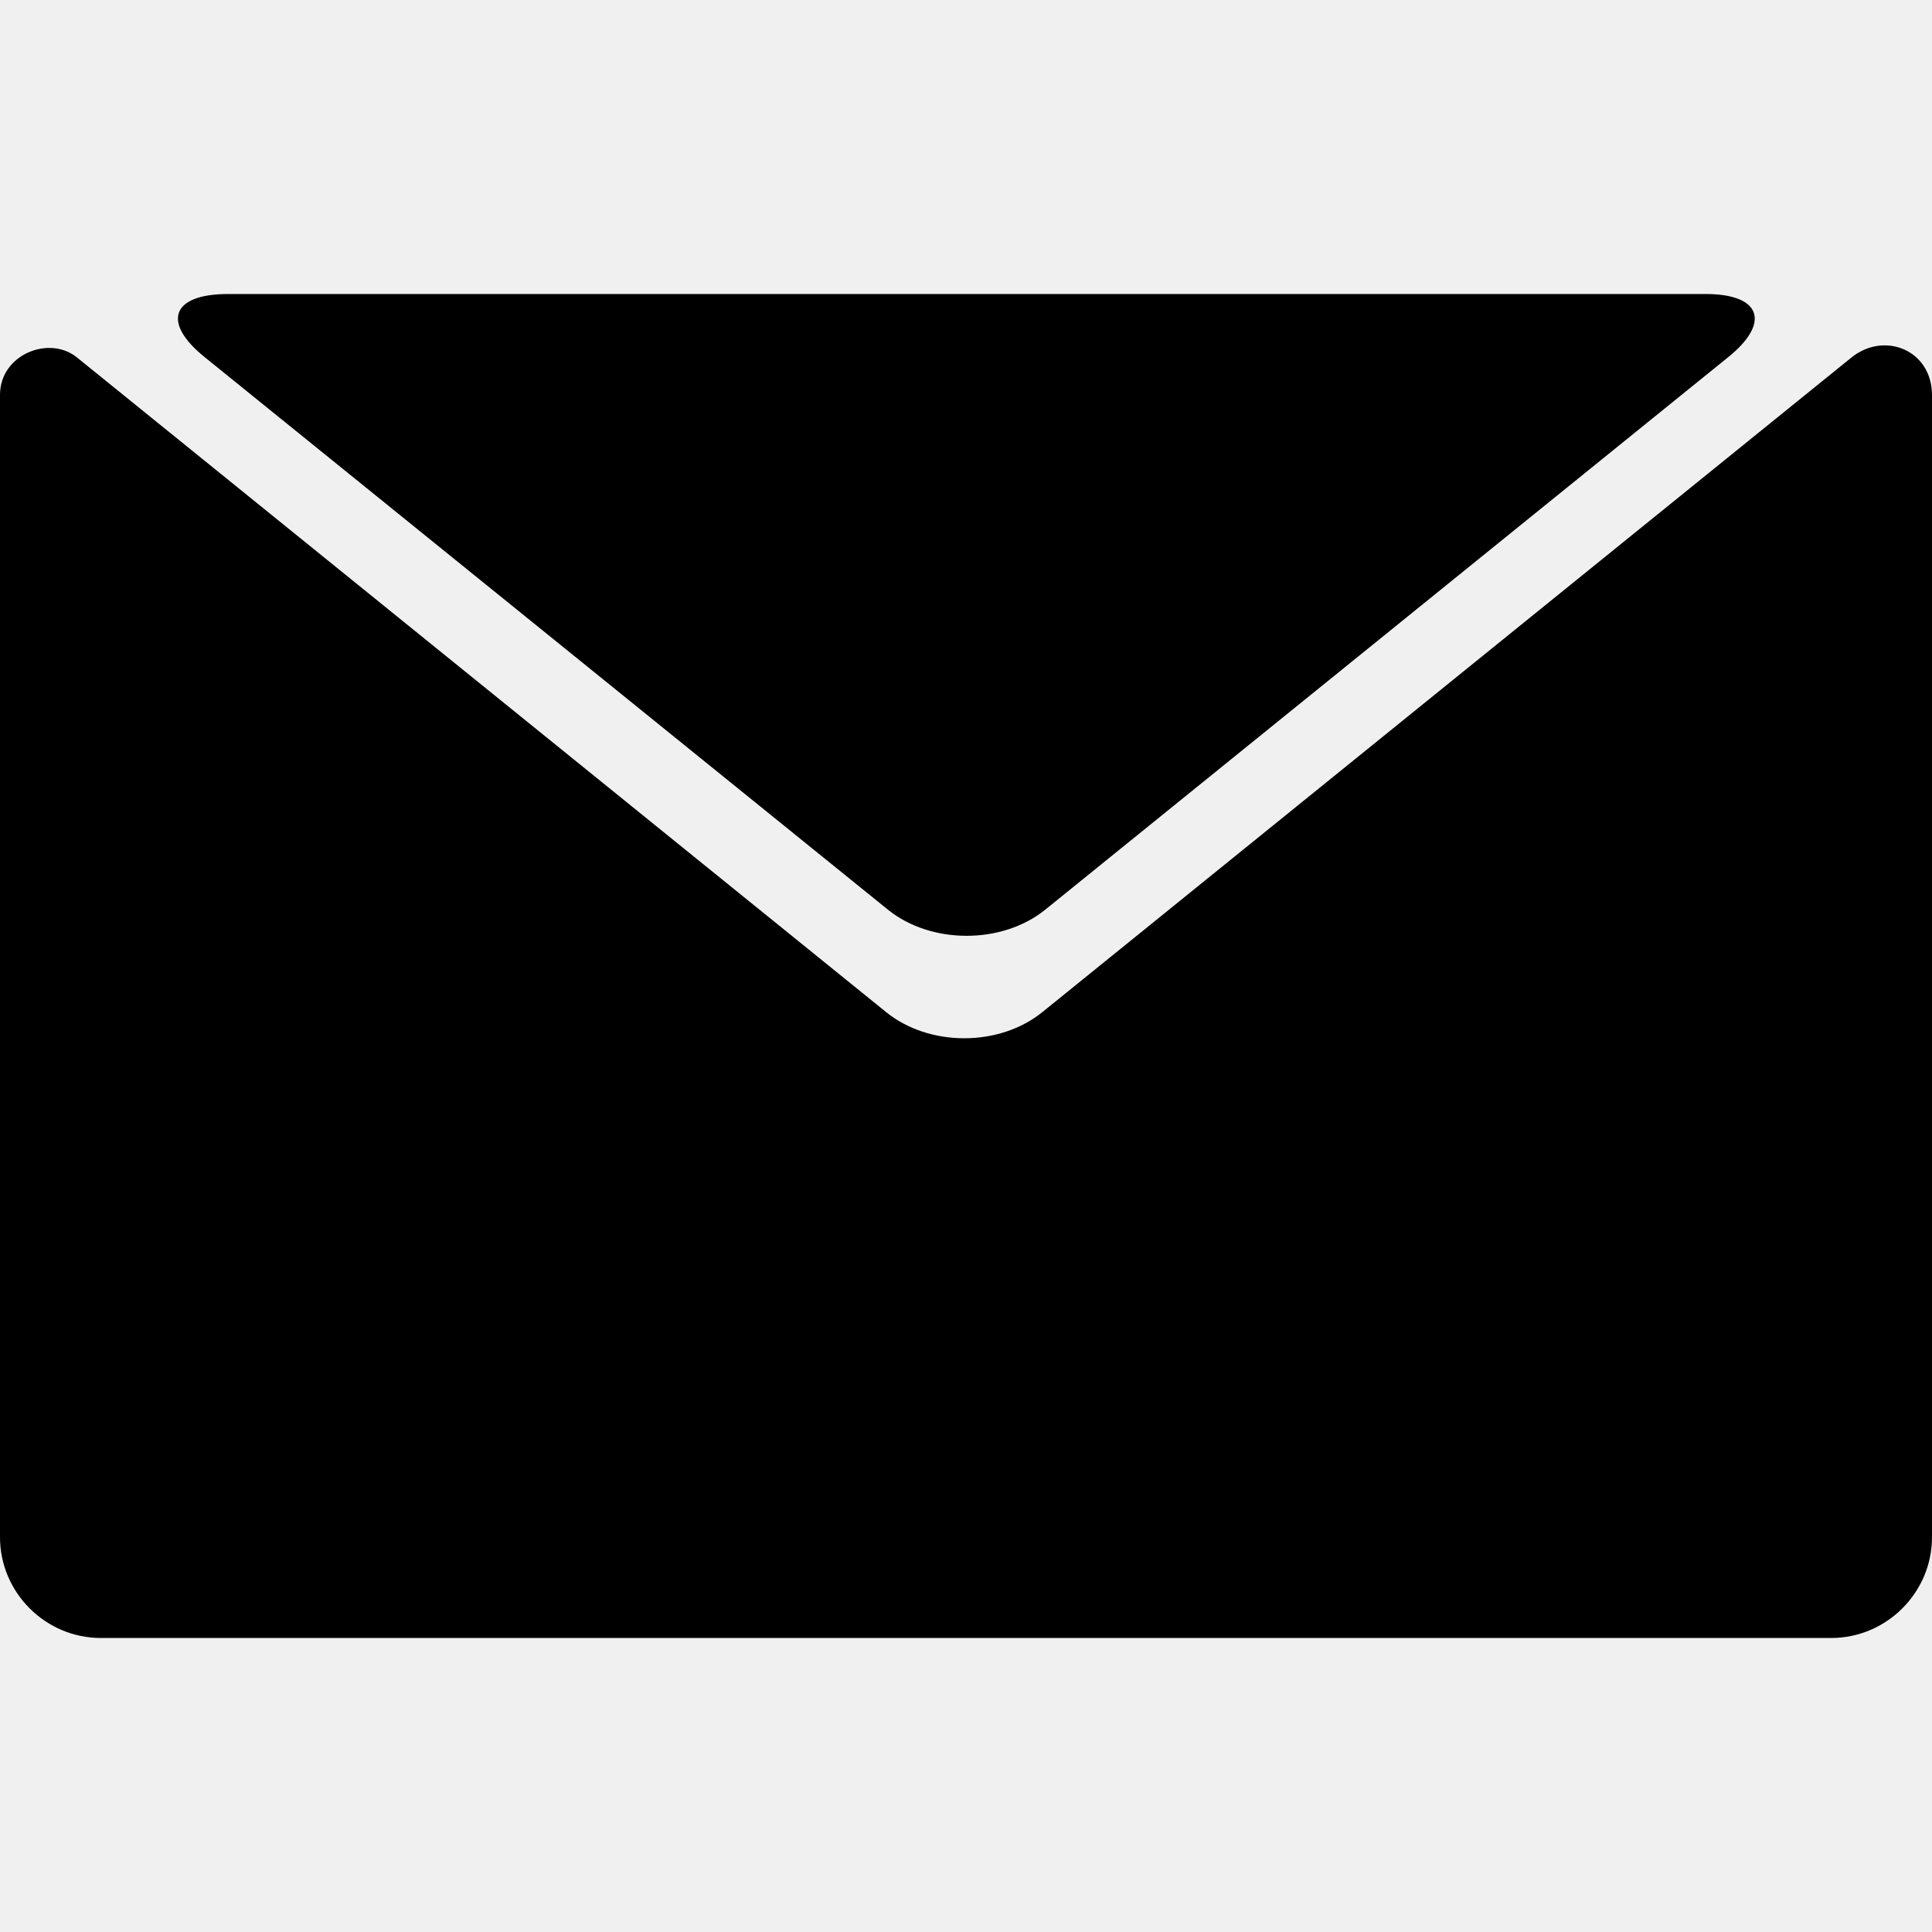
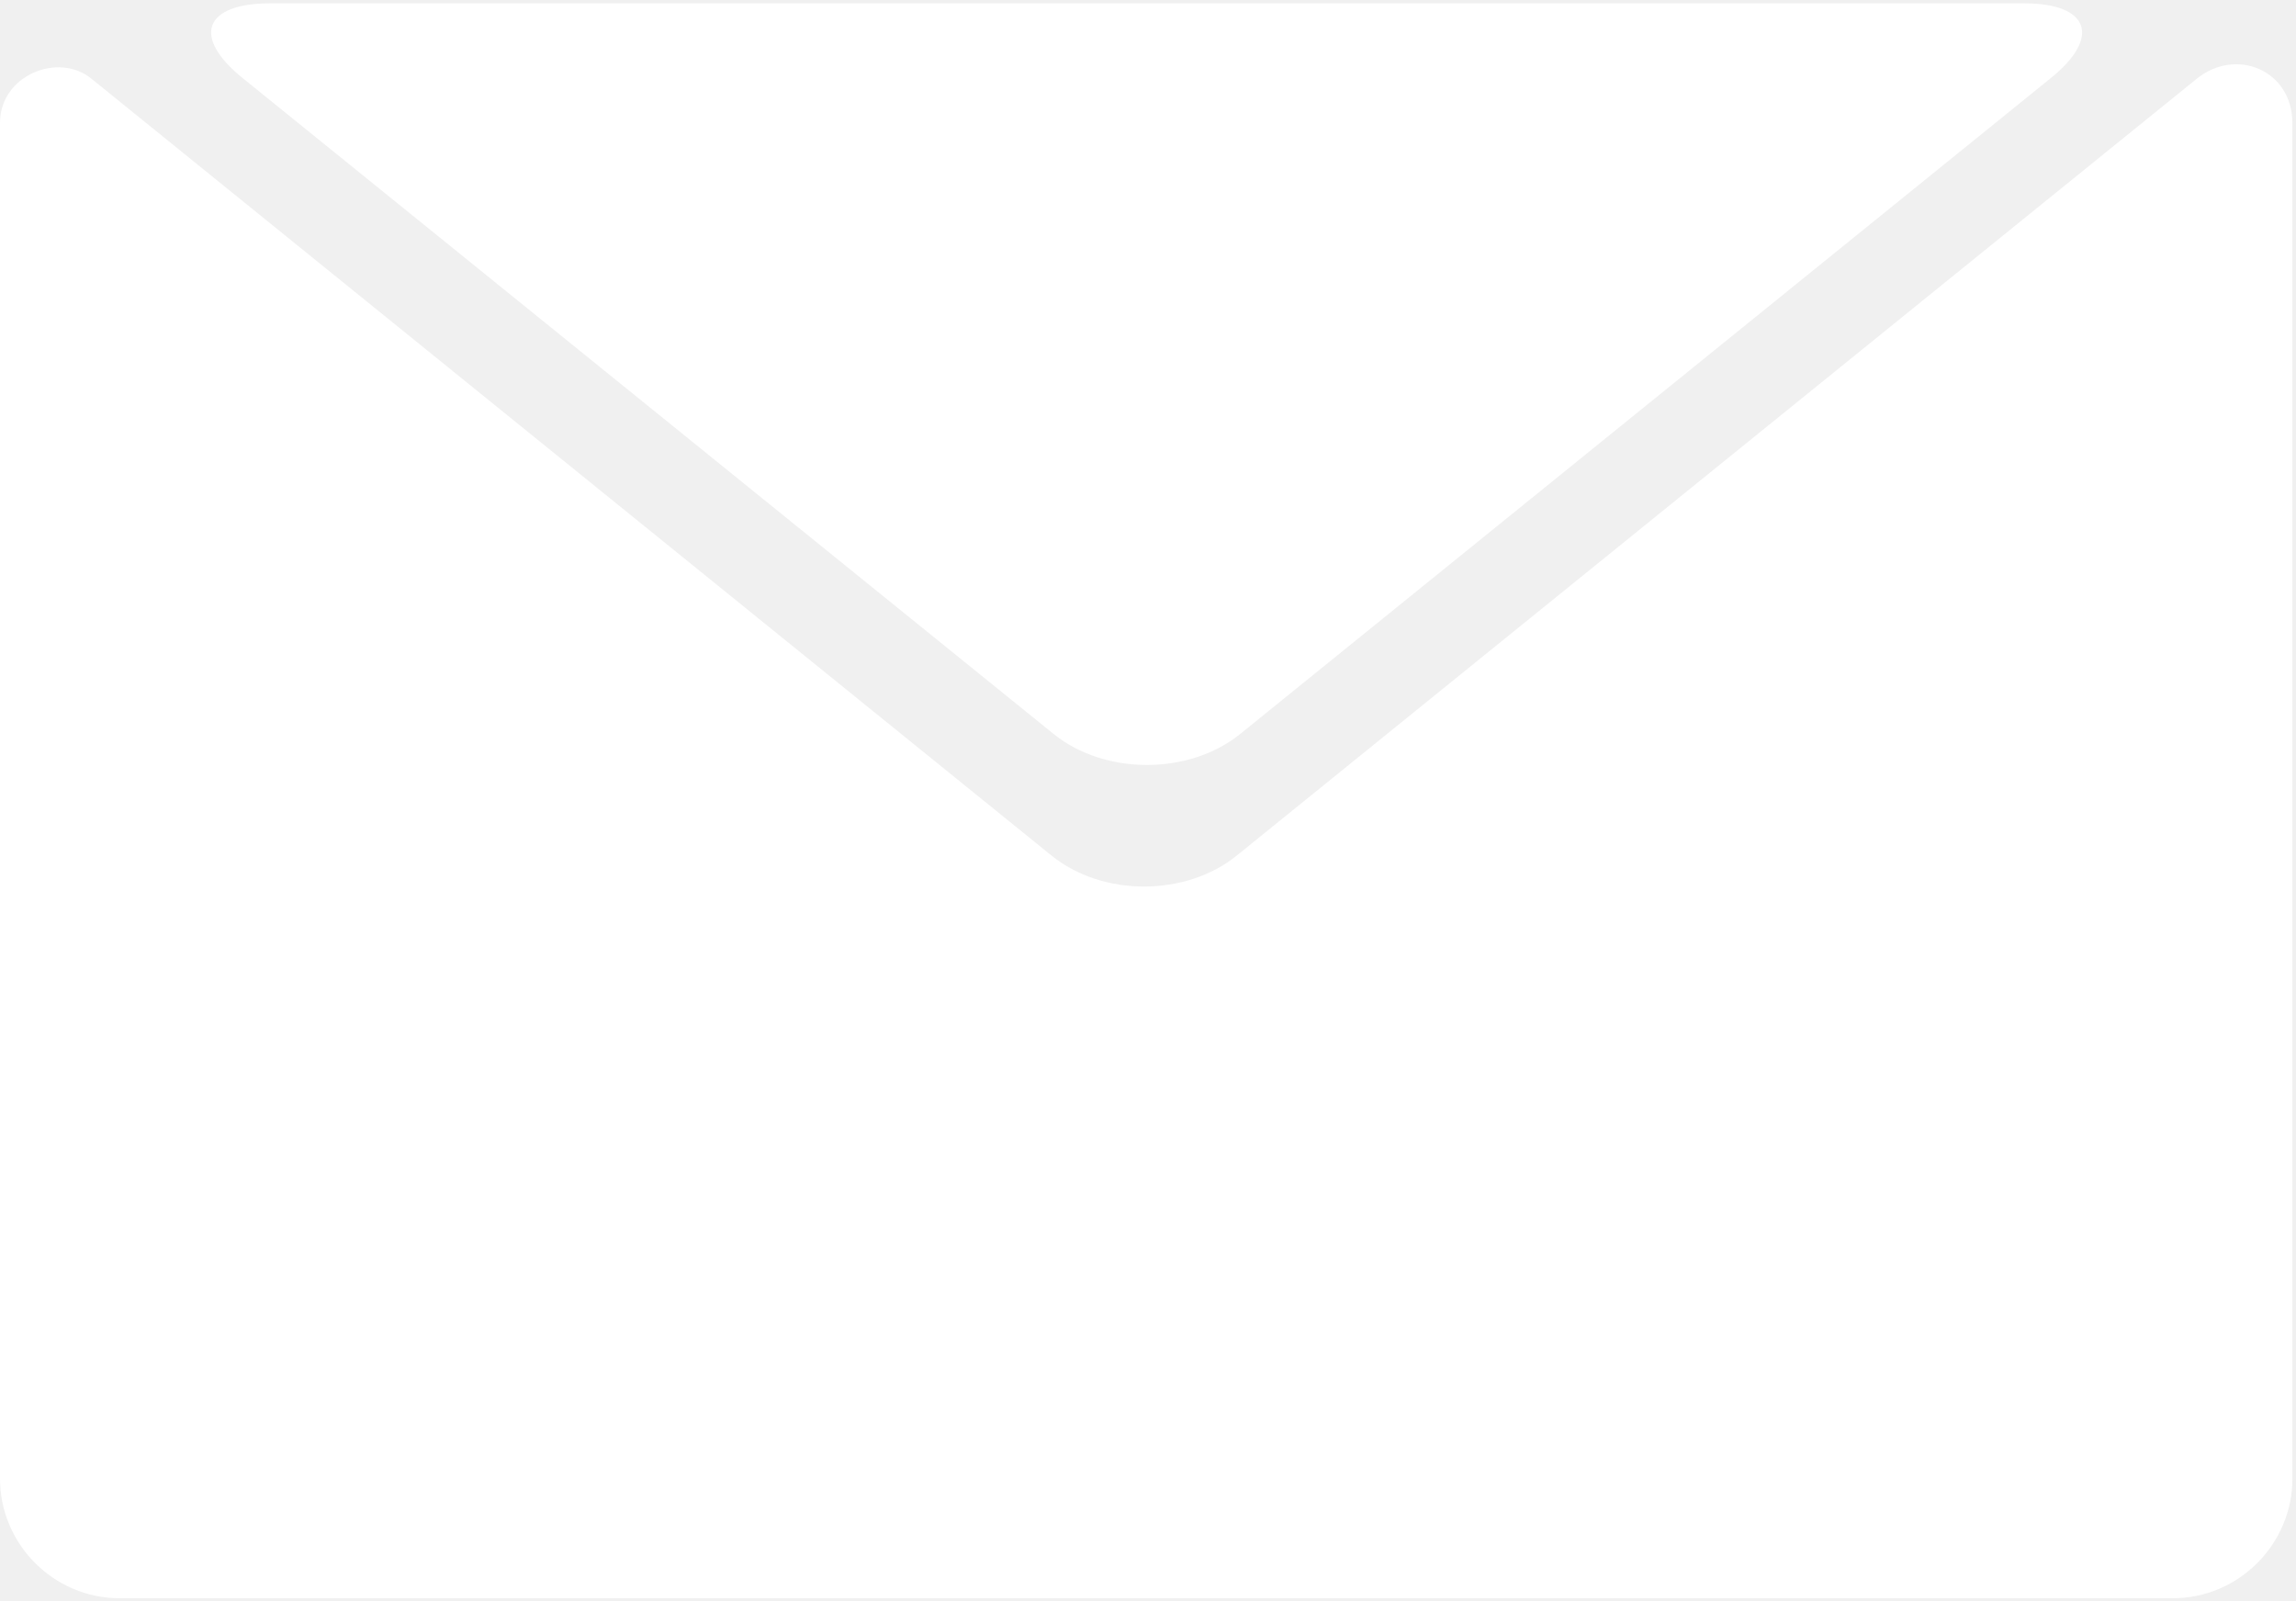
- <svg xmlns="http://www.w3.org/2000/svg" version="1.1" id="Capa_1" x="0px" y="0px" width="504.212px" height="504.212px" viewBox="0 0 504.212 504.212" style="enable-background:new 0 0 504.212 504.212;" xml:space="preserve">
-   <g>
-     <g>
-       <path d="M483.25,93.254L272.11,264.078c-11.245,9.182-29.682,9.182-40.927,0L20.043,93.254C12.852,87.44,0,92.489,0,103.046    v298.122c0,14.457,11.857,26.314,26.316,26.314h451.58c14.458,0,26.316-11.857,26.316-26.314V103.046    C504.135,91.265,491.742,86.445,483.25,93.254z" />
-       <path d="M53.473,93.254l178.322,144.203c11.246,9.027,29.682,9.027,40.928,0L450.968,93.254    c11.245-9.027,8.645-16.524-5.814-16.524H59.288C44.676,76.807,42.228,84.227,53.473,93.254z" />
+ <svg xmlns="http://www.w3.org/2000/svg" width="505px" height="352px" viewBox="0 0 505 352" version="1.1">
+   <defs />
+   <g id="Page-1" stroke="none" stroke-width="1" fill="none" fill-rule="evenodd">
+     <g id="mail" fill-rule="nonzero" fill="#FFFFFF">
+       <path d="M483.25,17.254 L272.11,188.078 C260.865,197.26 242.428,197.26 231.183,188.078 L20.043,17.254 C12.852,11.44 0,16.489 0,27.046 L0,325.168 C0,339.625 11.857,351.482 26.316,351.482 L477.896,351.482 C492.354,351.482 504.212,339.625 504.212,325.168 L504.212,27.046 C504.135,15.265 491.742,10.445 483.25,17.254 Z" id="Shape" />
+       <path d="M53.473,17.254 L231.795,161.457 C243.041,170.484 261.477,170.484 272.723,161.457 L450.968,17.254 C462.213,8.227 459.613,0.73 445.154,0.73 L59.288,0.73 C44.676,0.807 42.228,8.227 53.473,17.254 Z" id="Shape" />
    </g>
  </g>
</svg>
